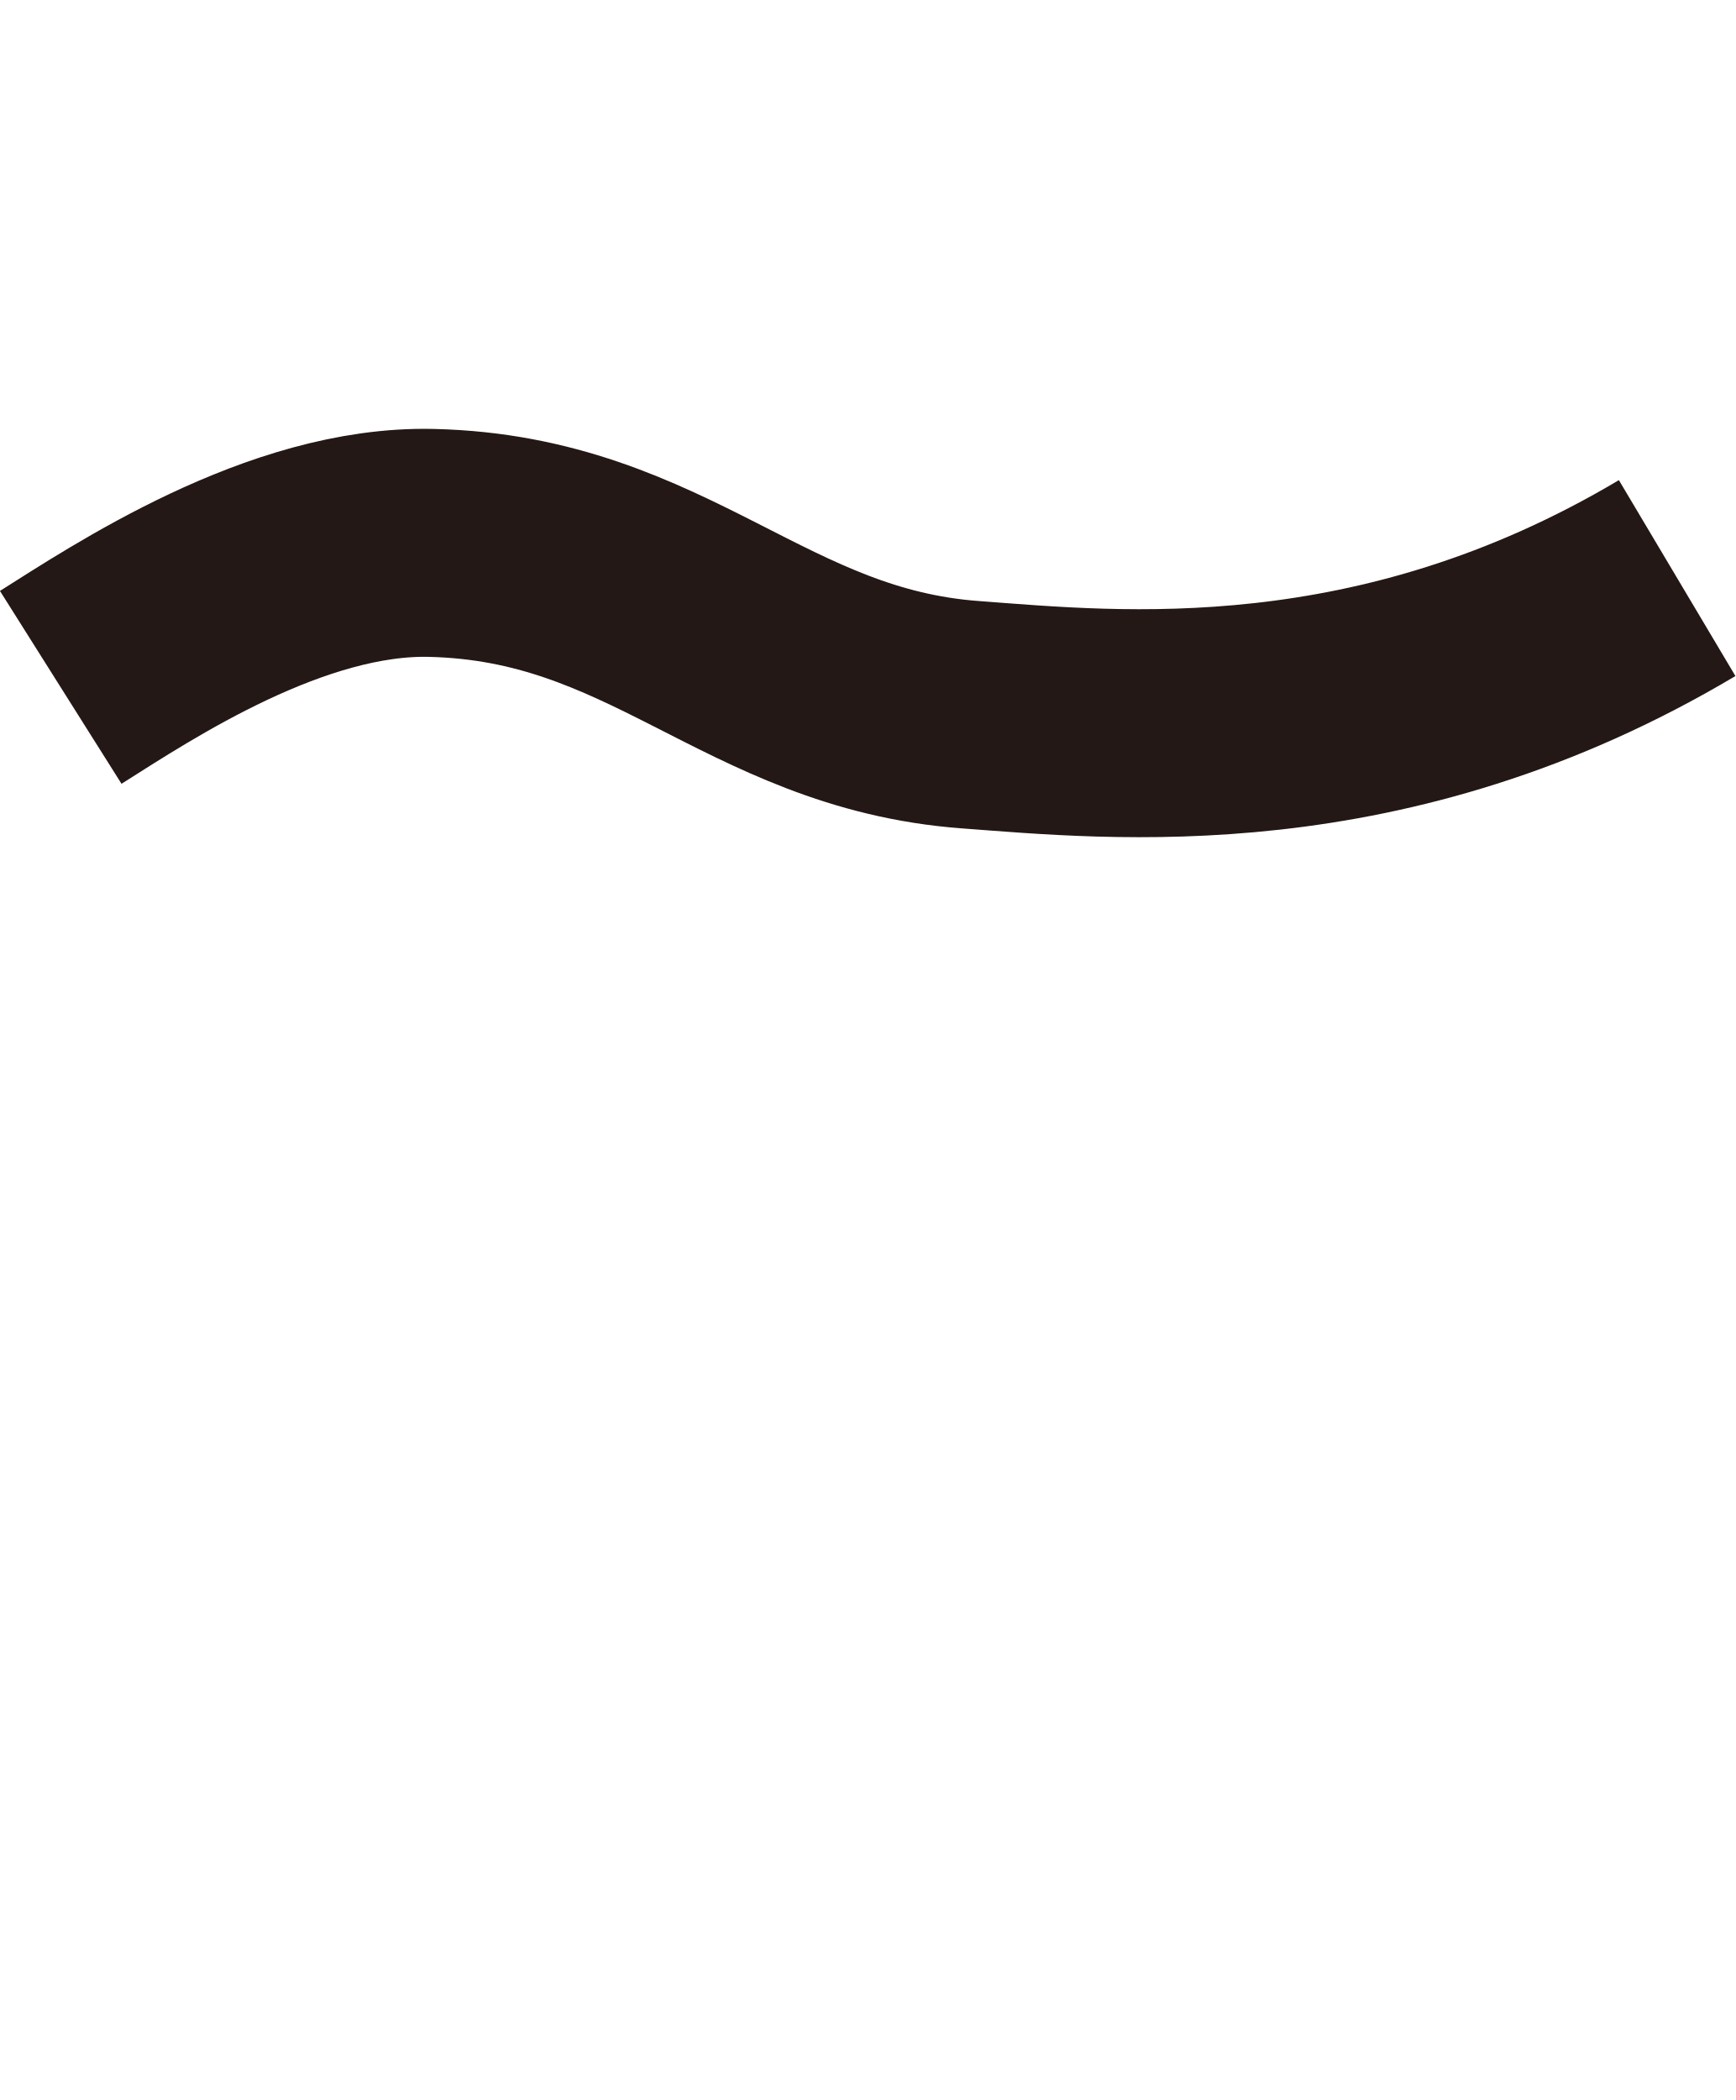
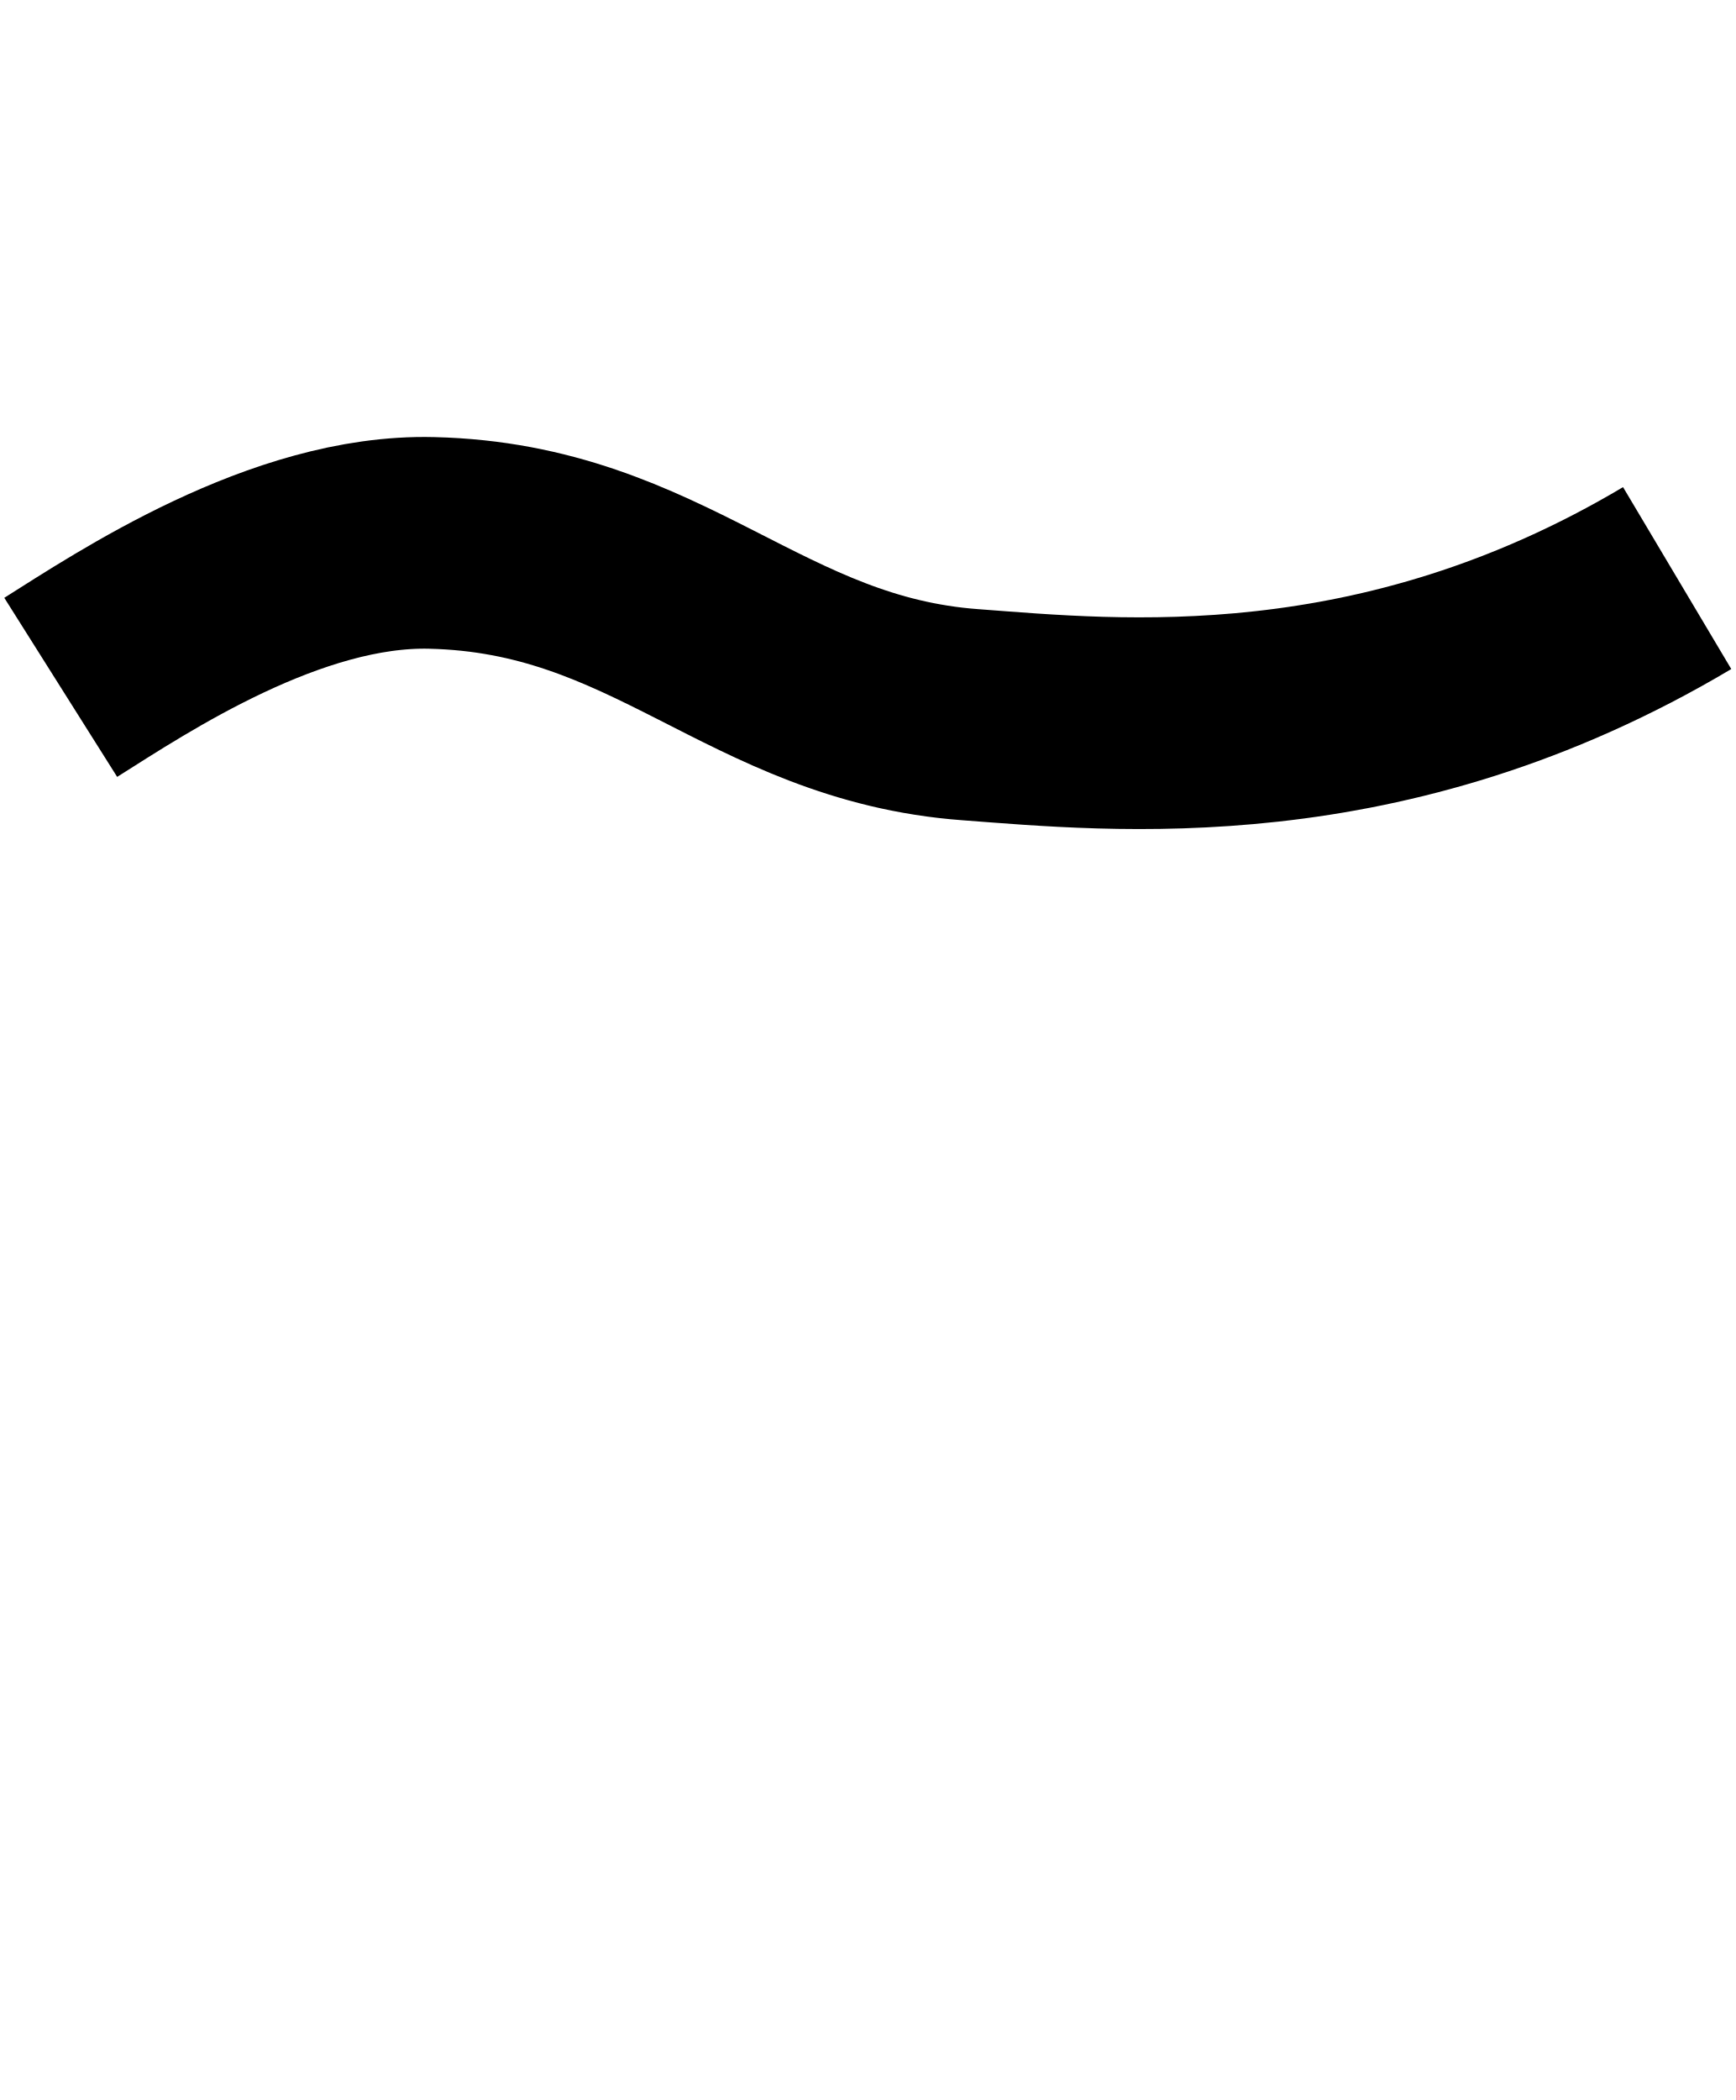
- <svg xmlns="http://www.w3.org/2000/svg" id="a" viewBox="0 0 106.59 128.96">
-   <defs>
-     <style>.b{fill:none;stroke:#231815;stroke-miterlimit:10;stroke-width:14px;}</style>
-   </defs>
-   <path class="b" d="M3.73,42.21c4.41-2.78,13.85-9.09,22.78-8.87,13.99,.33,19.85,9.57,33.09,10.55,8.87,.66,25.26,2.41,43.41-8.39" />
+ <svg xmlns="http://www.w3.org/2000/svg" viewBox="0 0 106.59 128.96">
+   <path fill="none" stroke="#000000" stroke-miterlimit="10" stroke-width="13px" d="M3.73,42.21c4.41-2.78,13.85-9.09,22.78-8.87,13.99,.33,19.85,9.57,33.09,10.55,8.87,.66,25.26,2.41,43.41-8.39" />
</svg>
